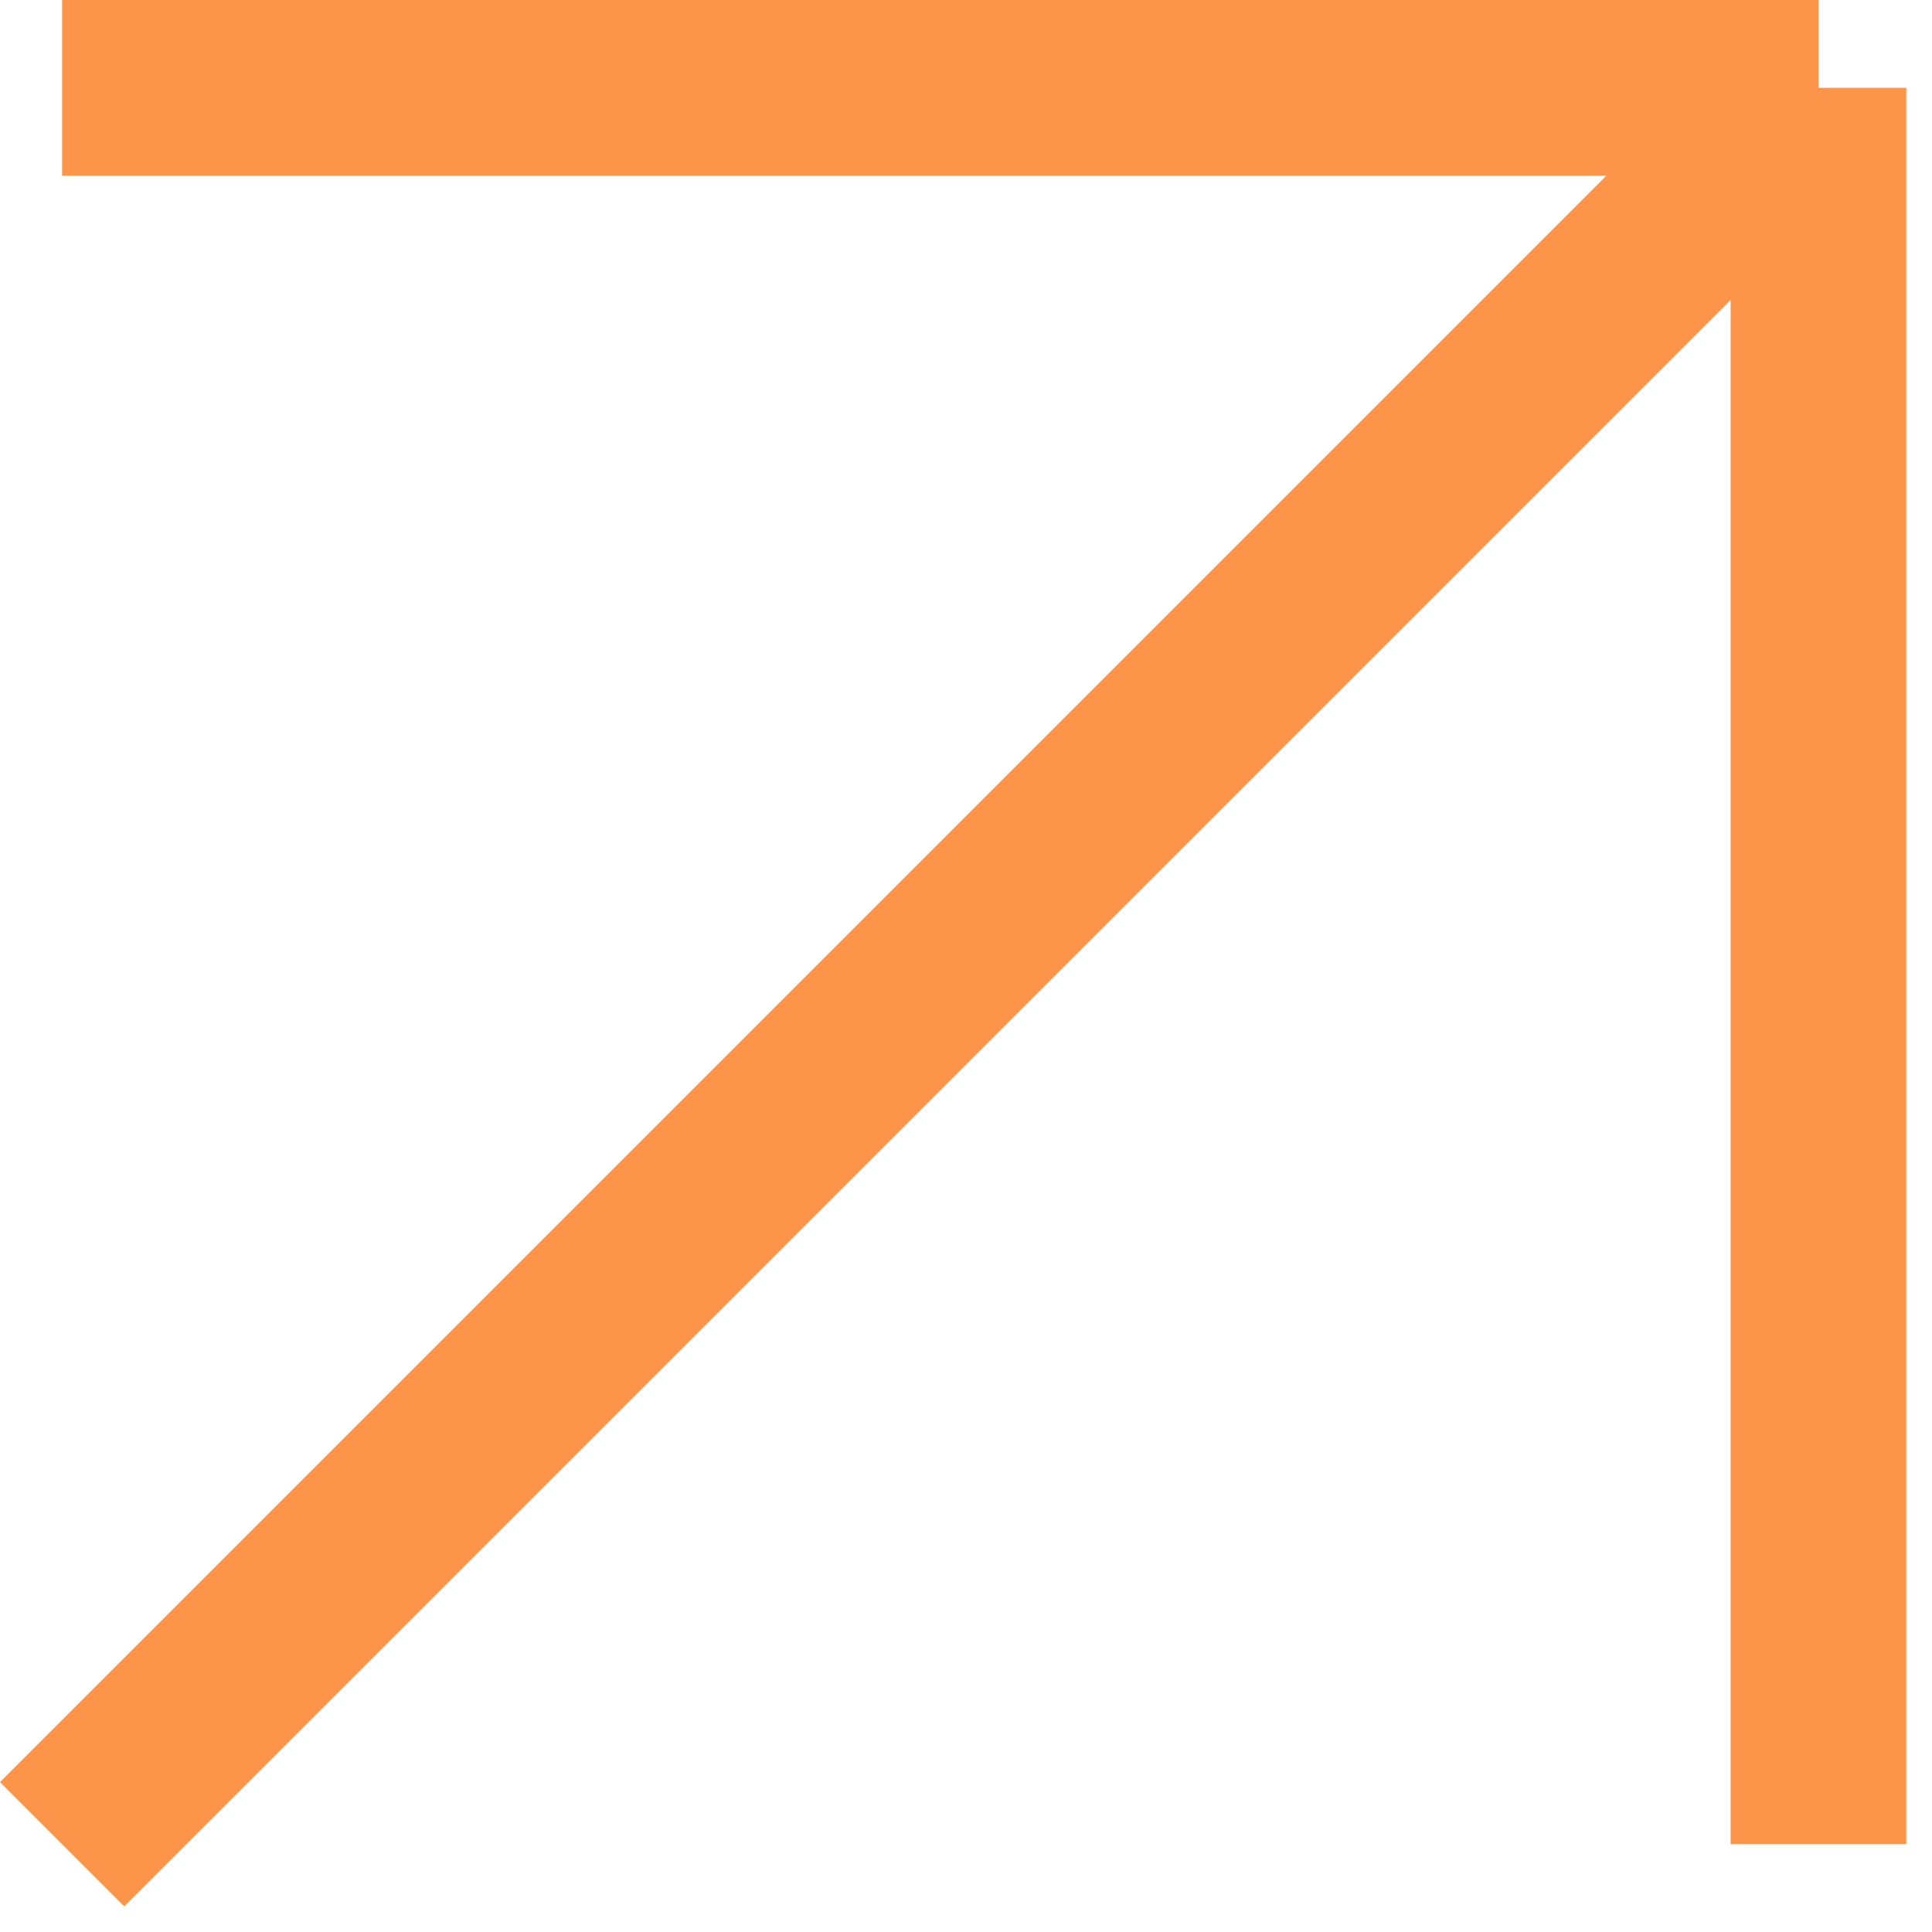
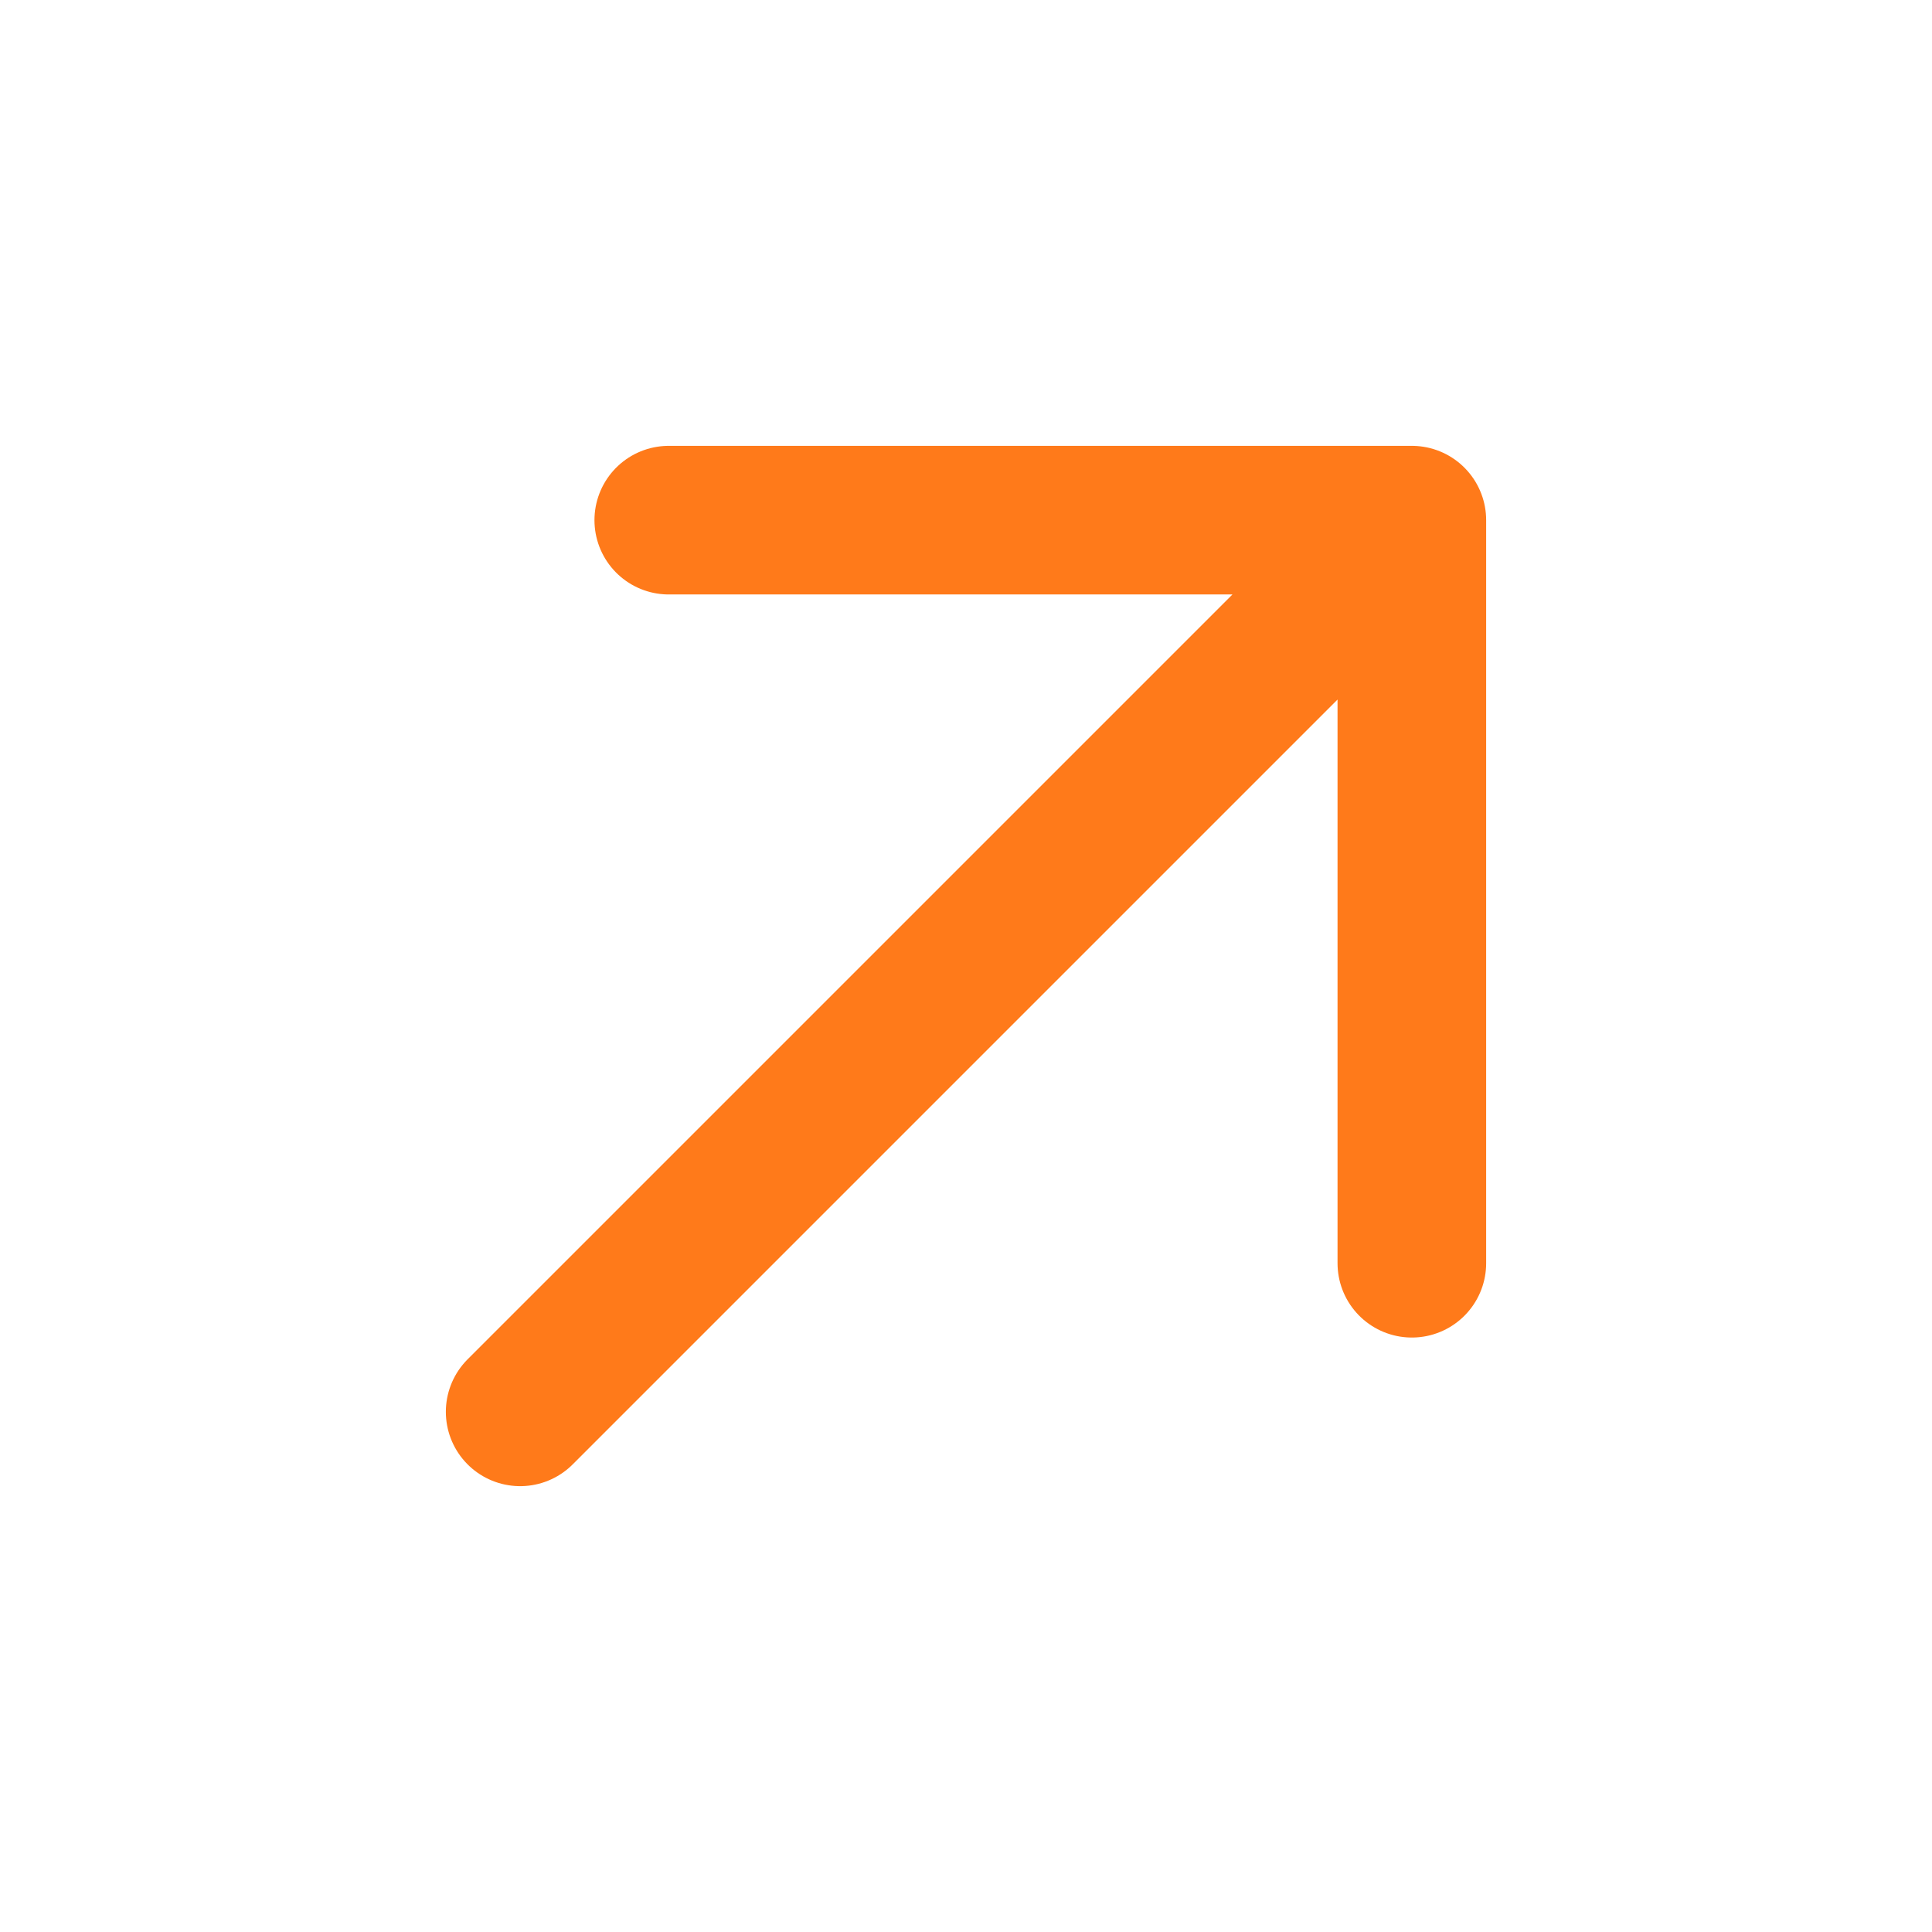
- <svg xmlns="http://www.w3.org/2000/svg" width="22" height="22" viewBox="0 0 22 22" fill="none">
-   <path d="M0.707 21L20.707 1M20.707 1L0.707 1M20.707 1L20.707 21" stroke="#FC944A" stroke-width="2" />
+ <svg xmlns="http://www.w3.org/2000/svg" width="24" height="24" viewBox="-1 -1 26 26" fill="none">
+   <path d="M6 18L18 6M18 6H8M18 6V16" stroke="#FF7A1A" stroke-width="2" stroke-linecap="round" stroke-linejoin="round" />
</svg>
